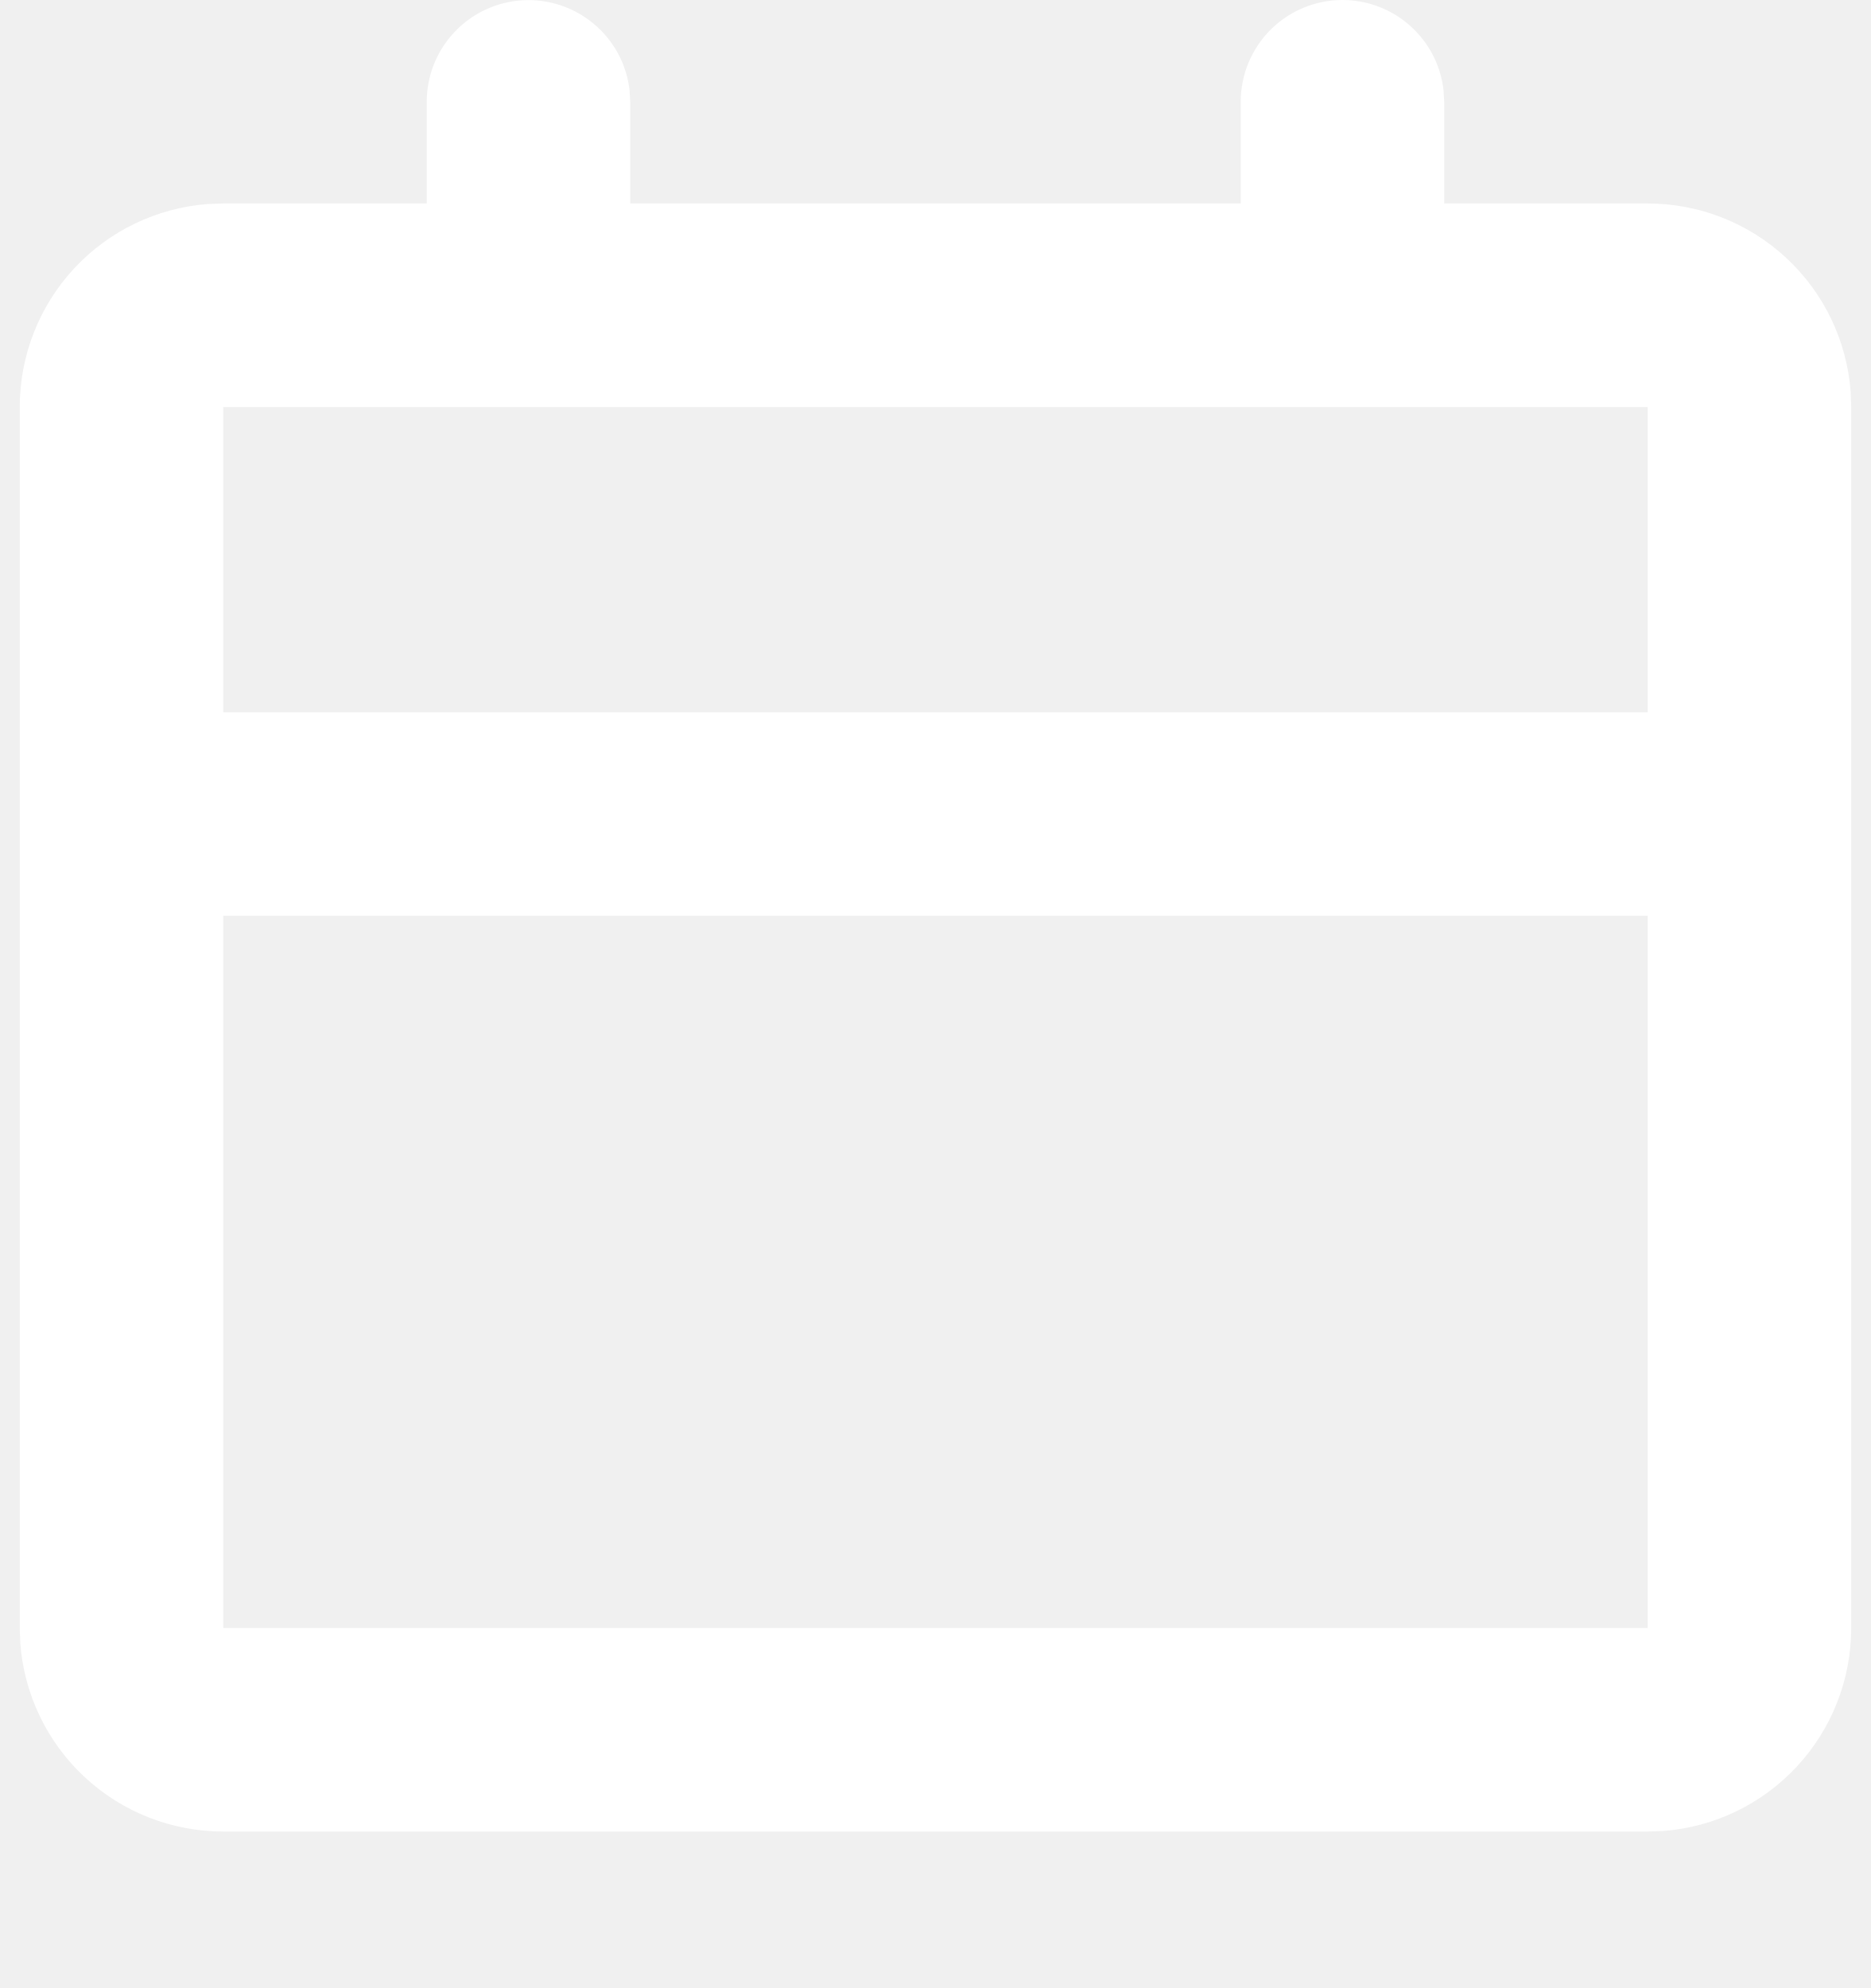
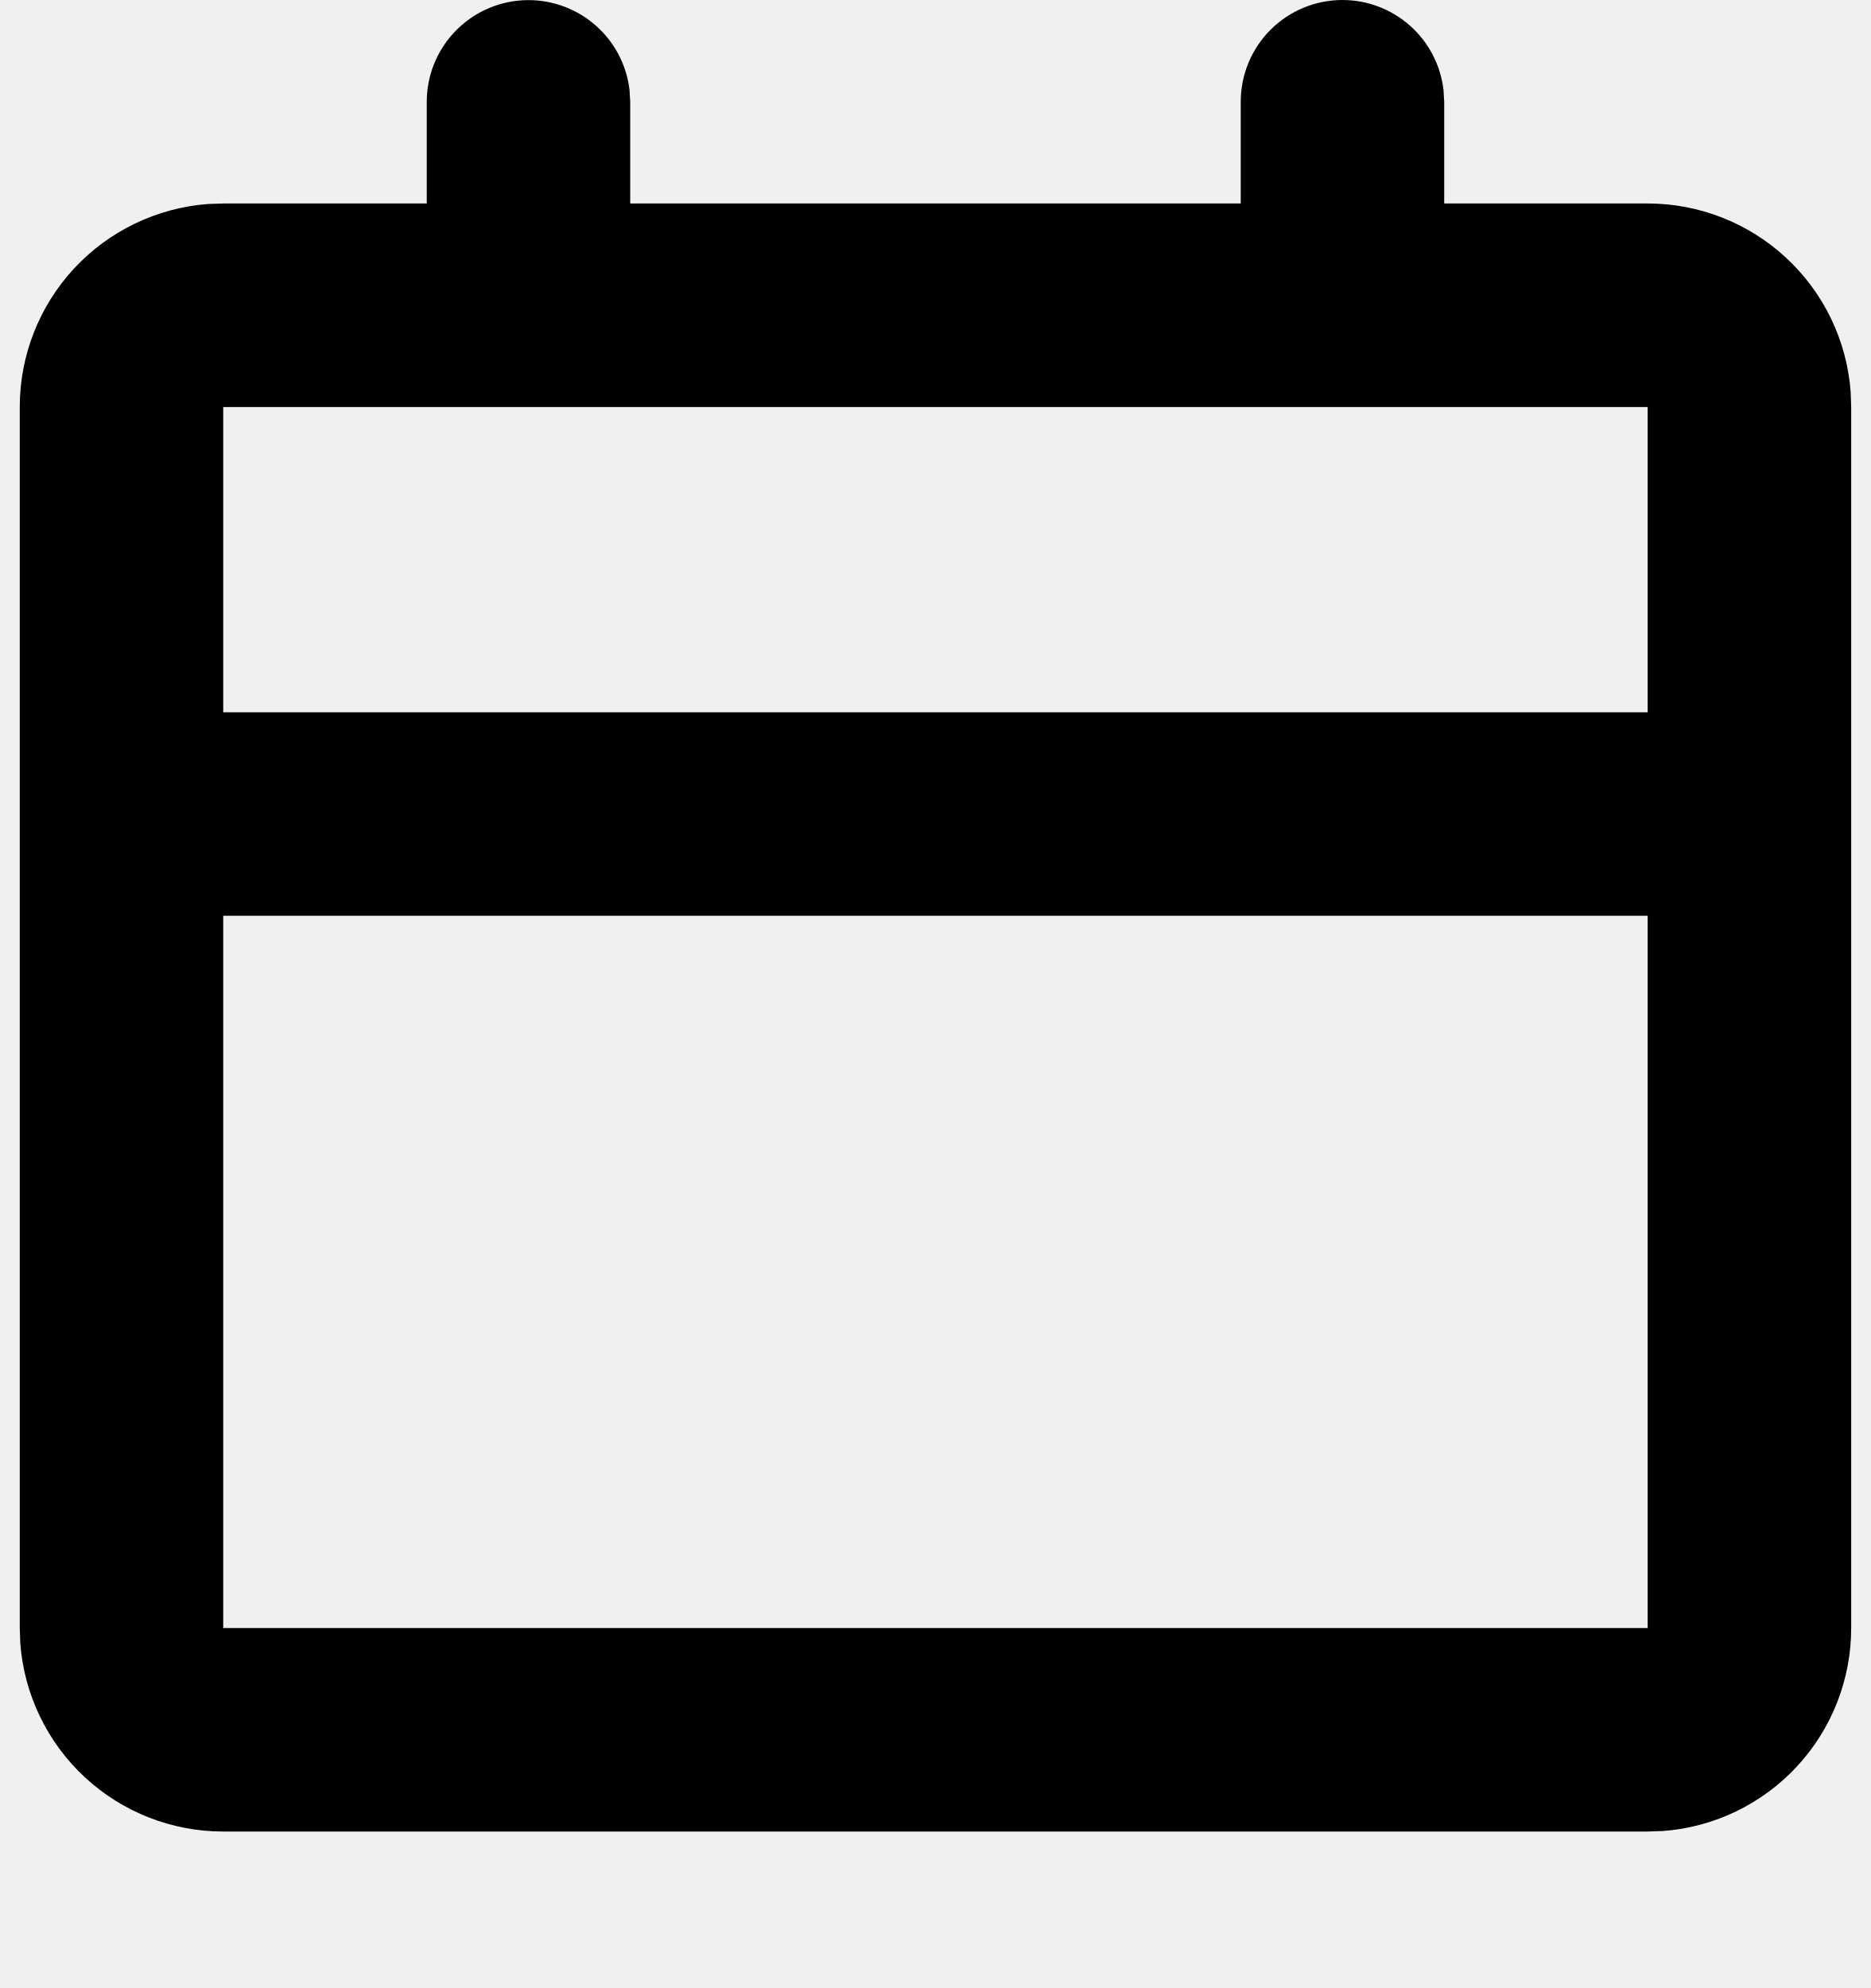
<svg xmlns="http://www.w3.org/2000/svg" width="32" height="34" viewBox="0 0 32 34" fill="none">
-   <path d="M22.961 0C23.387 5.62276e-05 23.799 0.157 24.117 0.44C24.436 0.723 24.639 1.113 24.689 1.537L24.701 1.74V3.48H28.181C29.06 3.48 29.905 3.812 30.549 4.409C31.193 5.006 31.587 5.824 31.653 6.7L31.662 6.961V27.844C31.662 28.722 31.331 29.567 30.734 30.211C30.137 30.855 29.318 31.25 28.443 31.315L28.181 31.324H3.818C2.94 31.324 2.095 30.993 1.451 30.396C0.807 29.799 0.413 28.98 0.347 28.105L0.338 27.844V6.961C0.338 6.083 0.669 5.237 1.266 4.593C1.863 3.949 2.682 3.555 3.557 3.489L3.818 3.48H7.299V1.74C7.299 1.297 7.469 0.87 7.774 0.548C8.078 0.225 8.494 0.031 8.937 0.005C9.38 -0.021 9.816 0.123 10.156 0.408C10.496 0.692 10.715 1.096 10.767 1.537L10.779 1.74V3.48H21.221V1.74C21.221 1.279 21.404 0.836 21.73 0.51C22.057 0.183 22.499 0 22.961 0ZM28.181 15.662H3.818V27.844H28.181V15.662ZM28.181 6.961H3.818V12.182H28.181V6.961Z" fill="white" />
+   <path d="M22.961 0C23.387 5.62276e-05 23.799 0.157 24.117 0.44C24.436 0.723 24.639 1.113 24.689 1.537L24.701 1.74V3.48H28.181C29.06 3.48 29.905 3.812 30.549 4.409C31.193 5.006 31.587 5.824 31.653 6.7L31.662 6.961V27.844C31.662 28.722 31.331 29.567 30.734 30.211C30.137 30.855 29.318 31.25 28.443 31.315L28.181 31.324H3.818C2.94 31.324 2.095 30.993 1.451 30.396C0.807 29.799 0.413 28.98 0.347 28.105L0.338 27.844V6.961C0.338 6.083 0.669 5.237 1.266 4.593C1.863 3.949 2.682 3.555 3.557 3.489L3.818 3.48H7.299V1.74C7.299 1.297 7.469 0.87 7.774 0.548C8.078 0.225 8.494 0.031 8.937 0.005C9.38 -0.021 9.816 0.123 10.156 0.408C10.496 0.692 10.715 1.096 10.767 1.537L10.779 1.74V3.48H21.221V1.74C21.221 1.279 21.404 0.836 21.73 0.51C22.057 0.183 22.499 0 22.961 0ZM28.181 15.662H3.818V27.844H28.181V15.662ZM28.181 6.961H3.818V12.182H28.181V6.961Z" fill="black" />
</svg>
